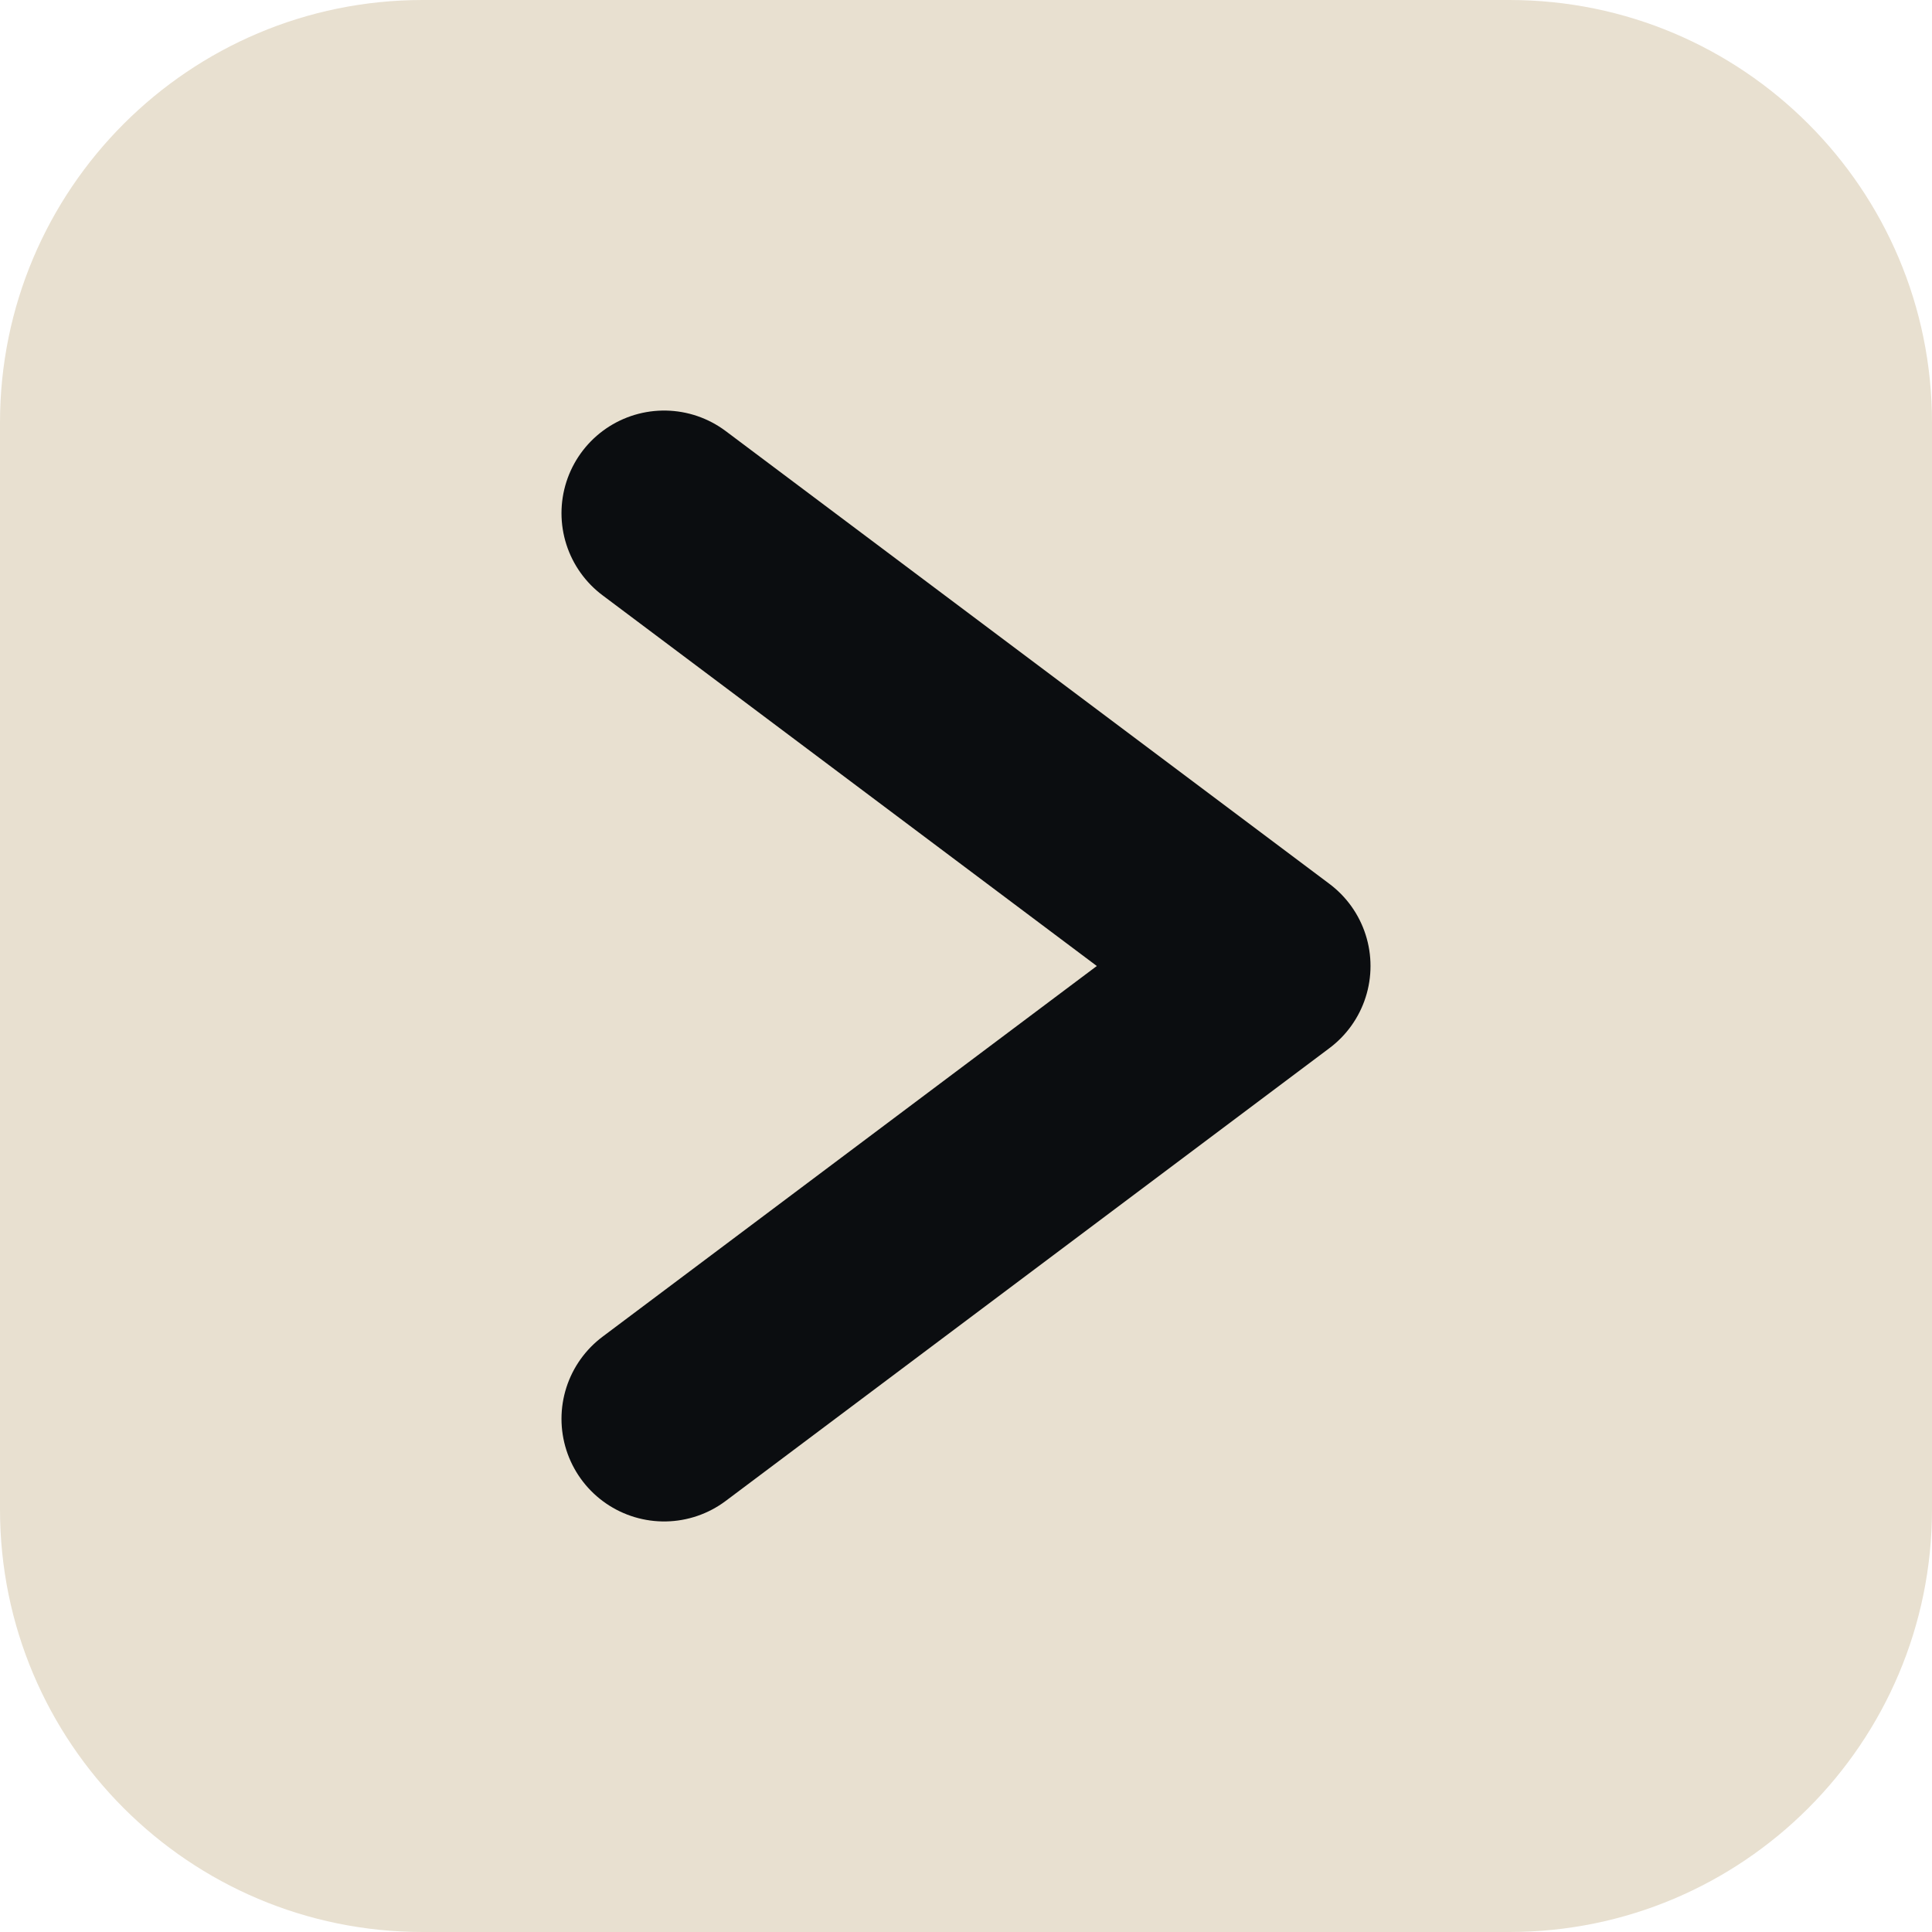
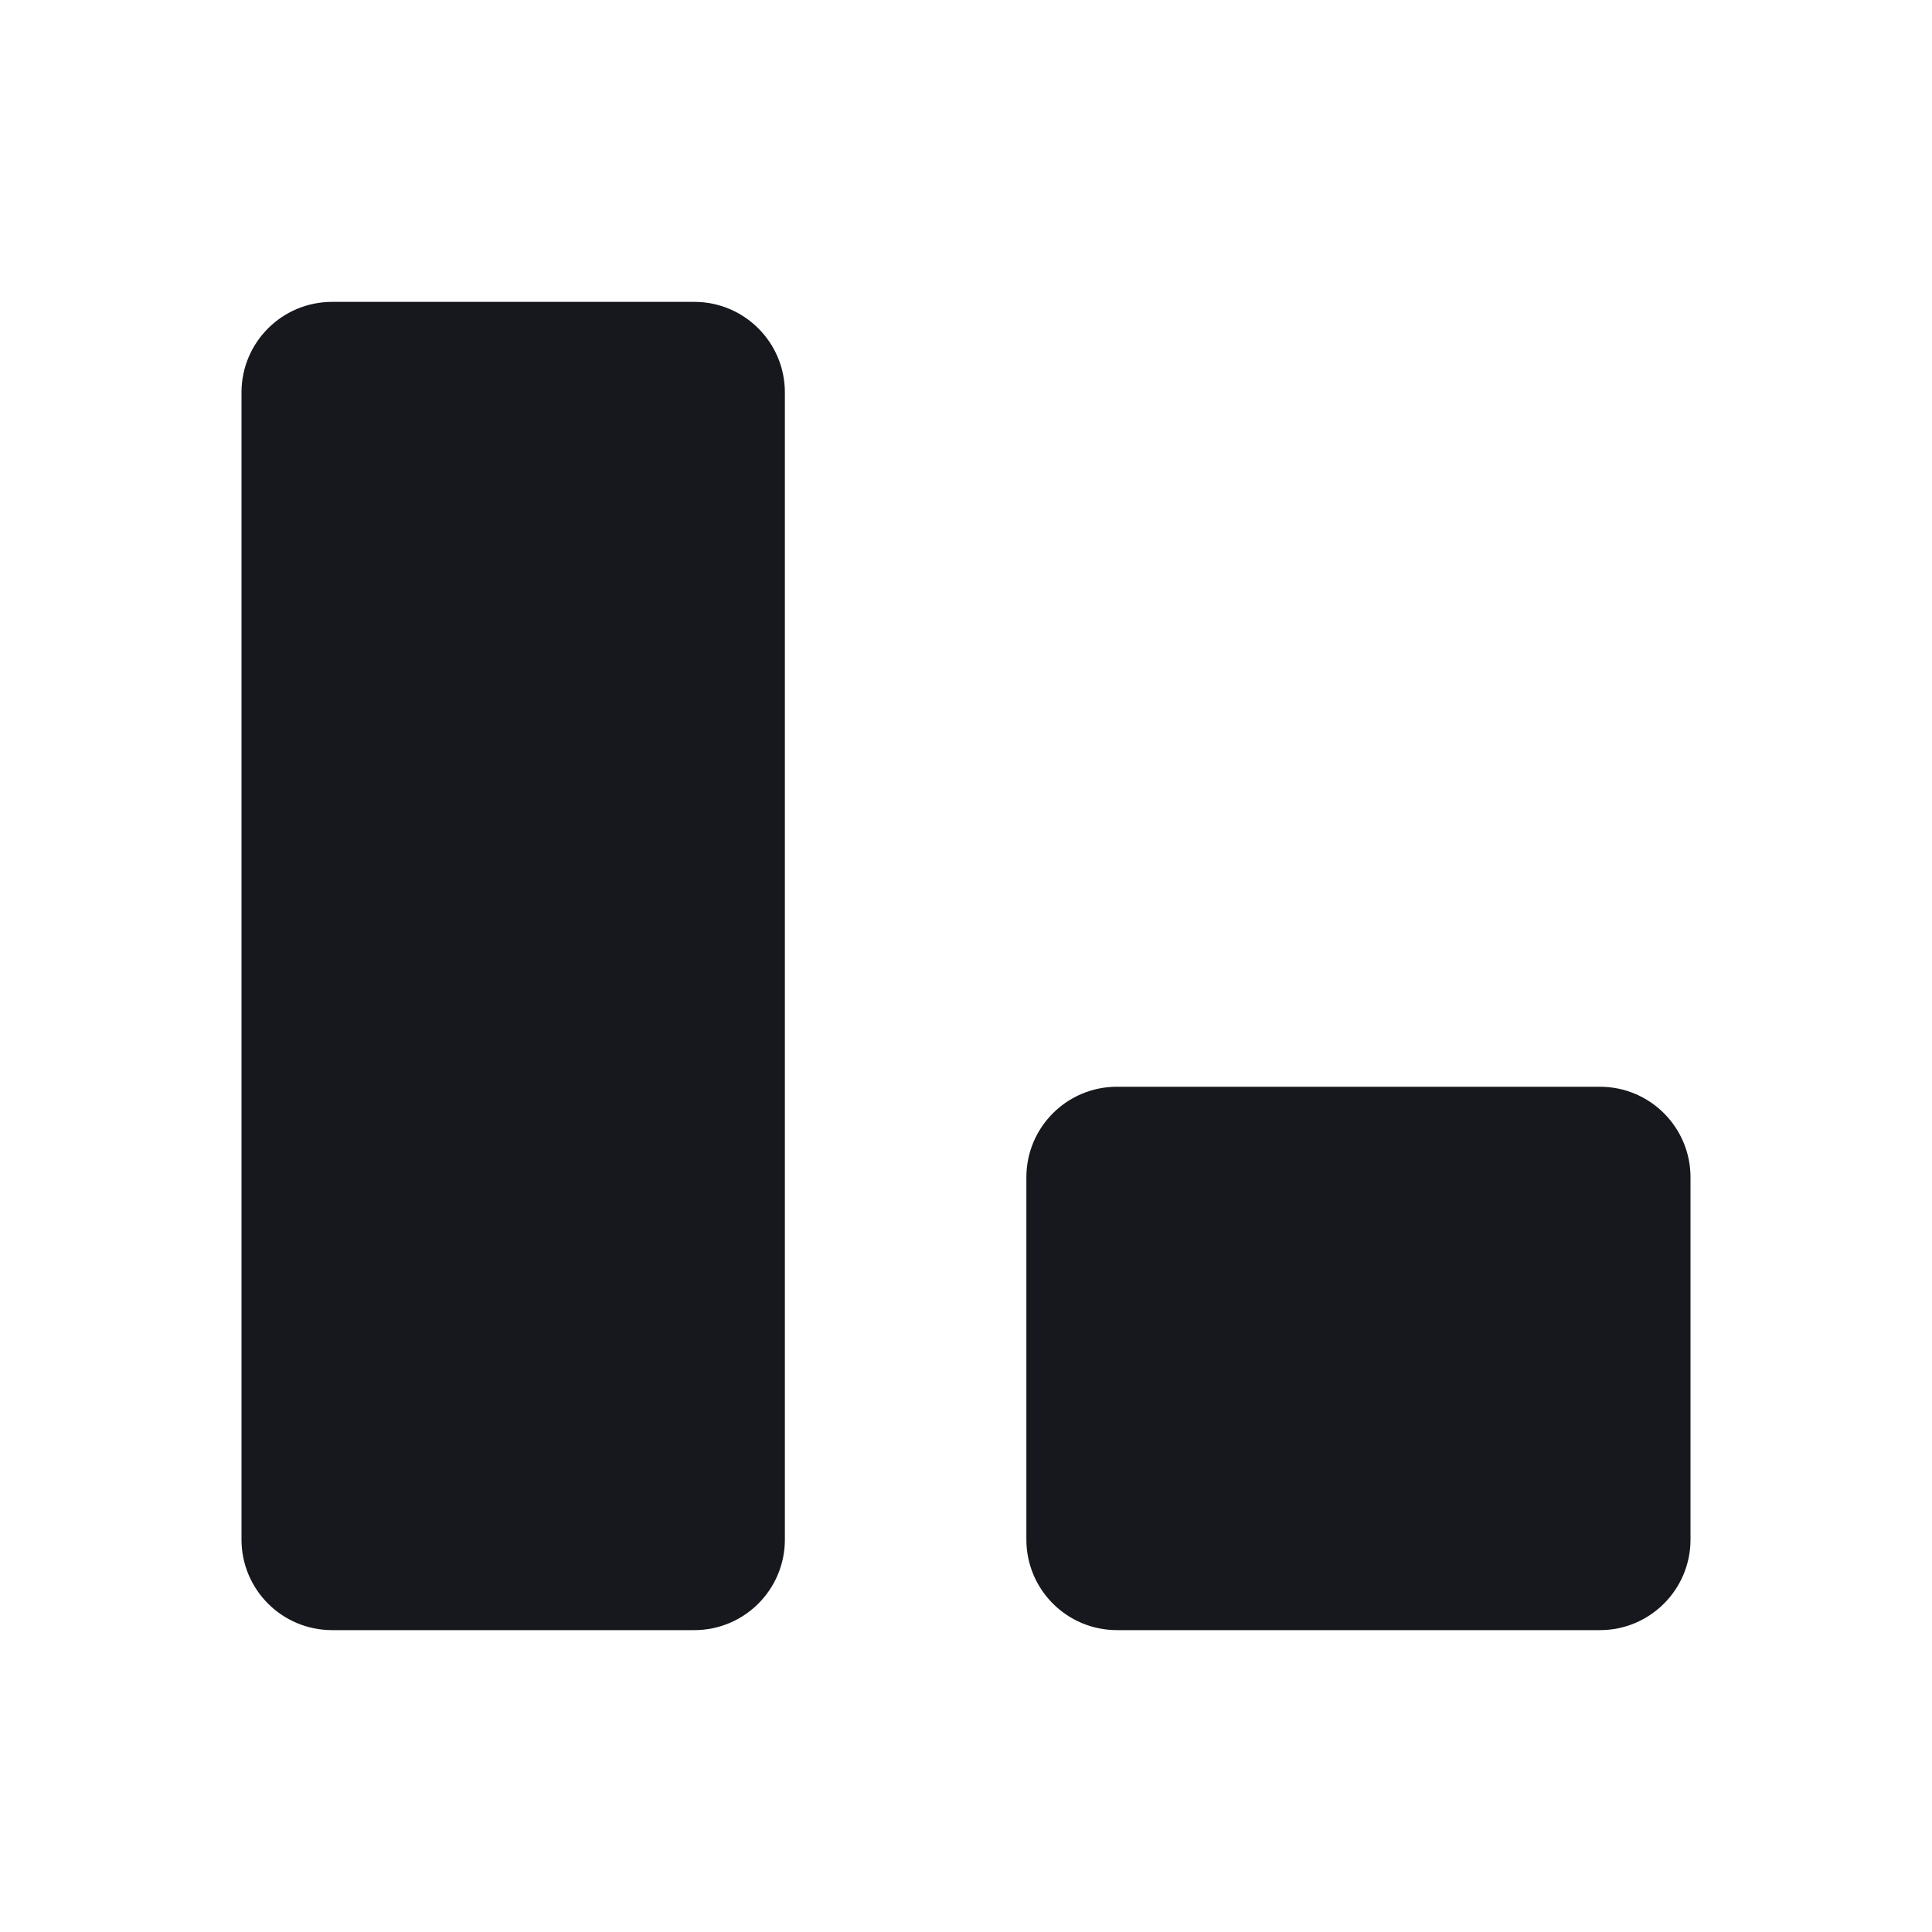
<svg xmlns="http://www.w3.org/2000/svg" viewBox="0 0 32 32">
-   <rect width="32" height="32" rx="7" fill="#E8E0D0" />
-   <path d="M11 8.5 L21 16 L11 23.5" fill="none" stroke="#0B0D10" stroke-width="3.4" stroke-linecap="round" stroke-linejoin="round" />
+   <style>rect.f{fill:#16181d}@media(prefers-color-scheme:dark){rect.f{fill:#E8E0D0}}</style>
+   <rect class="f" x="4" y="5" width="9" height="22" rx="1.5" />
+   <rect class="f" x="17" y="18" width="11" height="9" rx="1.5" />
</svg>
